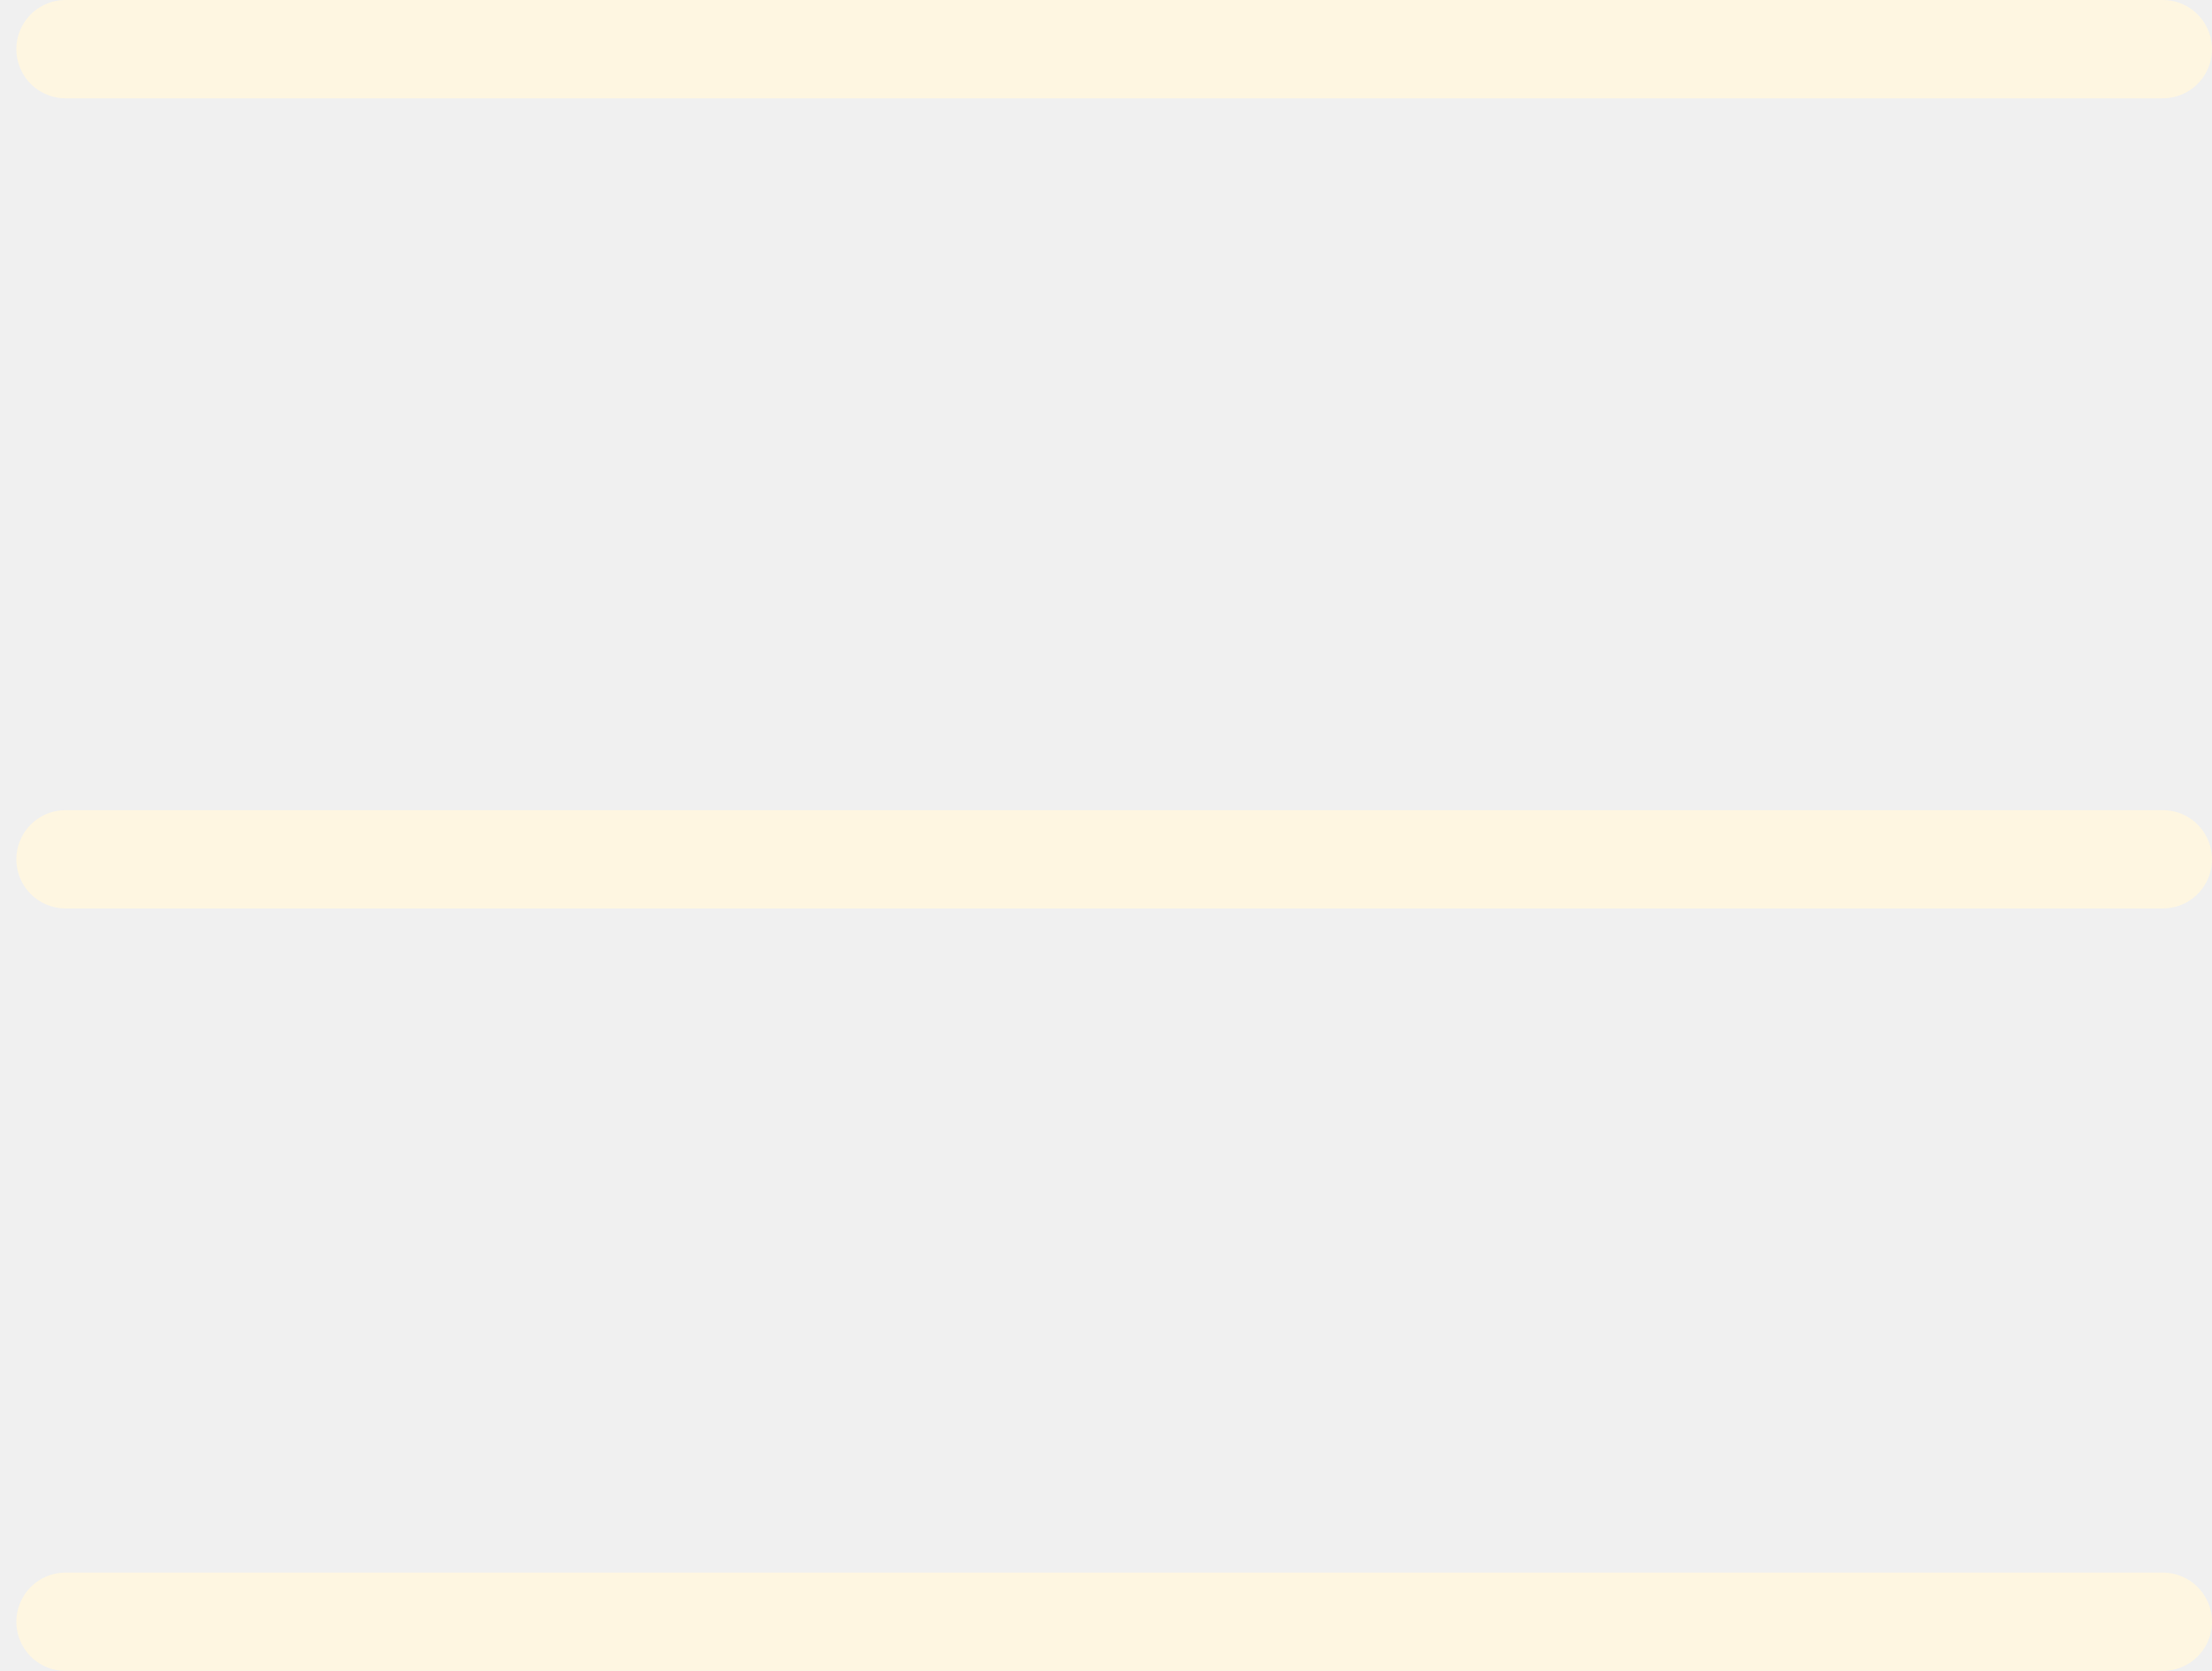
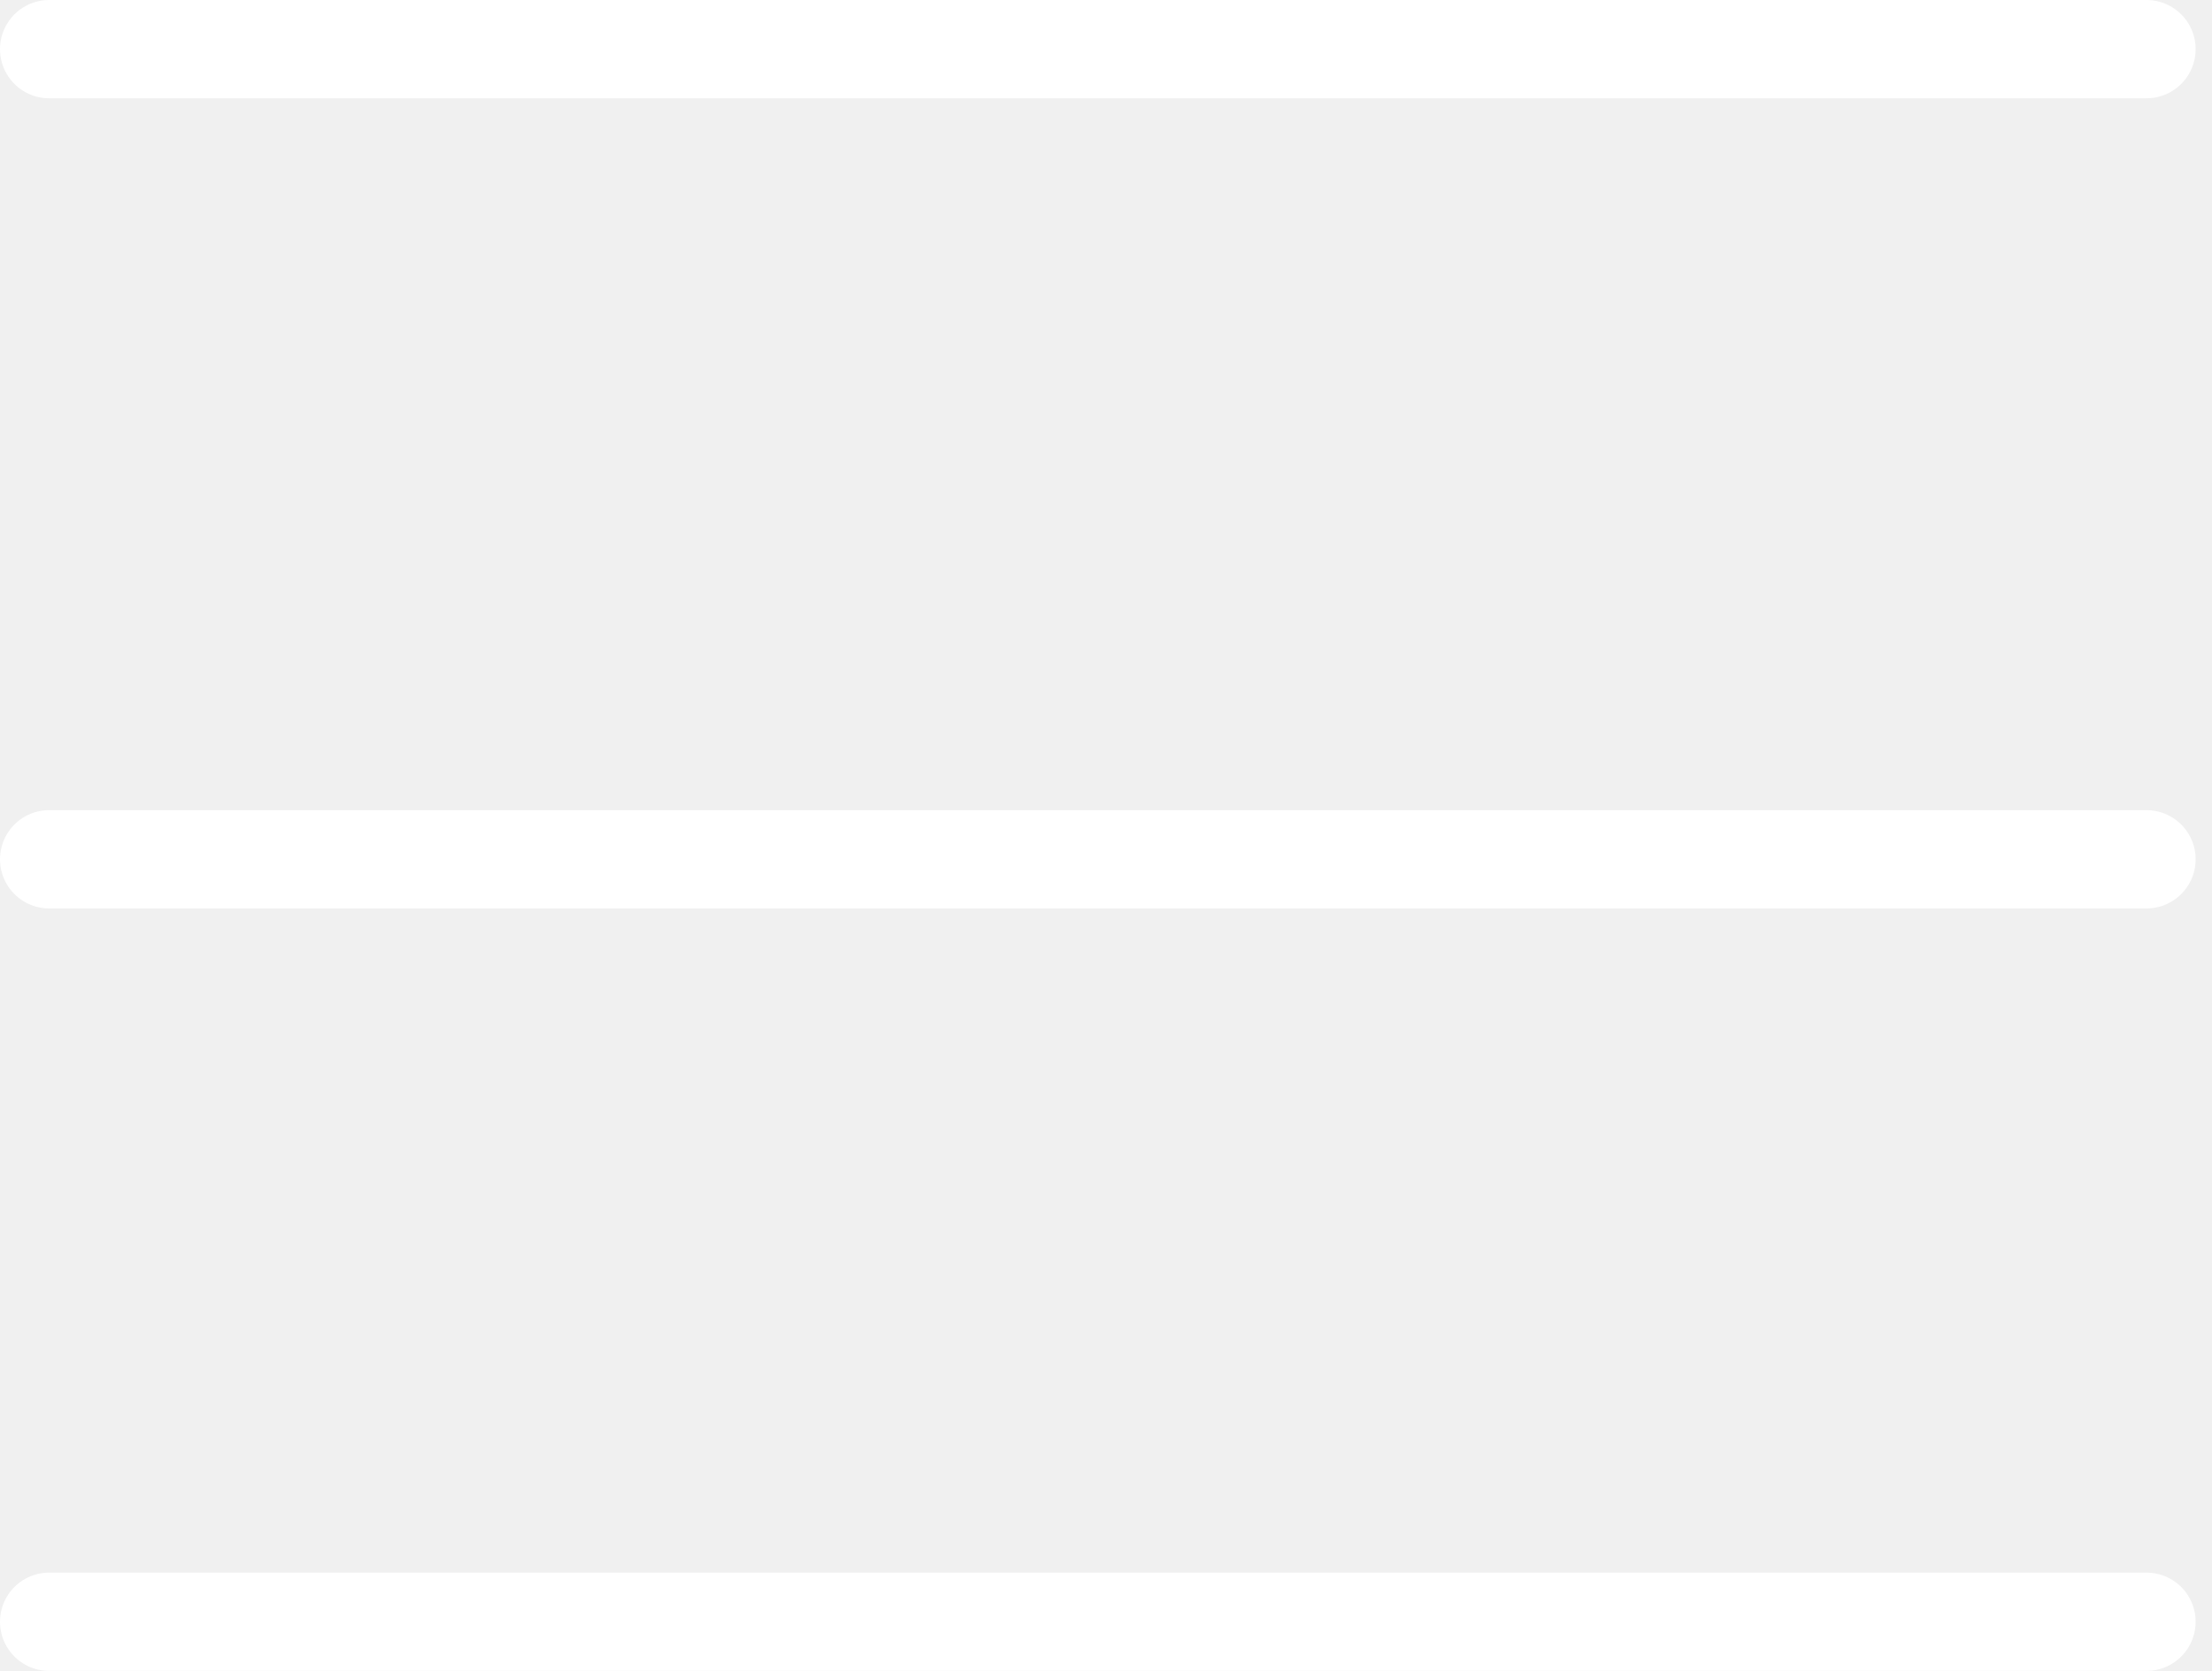
<svg xmlns="http://www.w3.org/2000/svg" width="45" height="34" viewBox="0 0 45 34" fill="none">
-   <path d="M1.333 1H44" stroke="#FEF6E1" stroke-width="2" stroke-linecap="round" />
-   <path d="M1.333 17.485H44" stroke="#FEF6E1" stroke-width="2" stroke-linecap="round" />
-   <path d="M1.333 33H44" stroke="#FEF6E1" stroke-width="2" stroke-linecap="round" />
+   <path d="M1 1H43.667" stroke="white" stroke-width="2" stroke-linecap="round" />
+   <path d="M1 17.485H43.667" stroke="white" stroke-width="2" stroke-linecap="round" />
+   <path d="M1 33H43.667" stroke="white" stroke-width="2" stroke-linecap="round" />
</svg>
